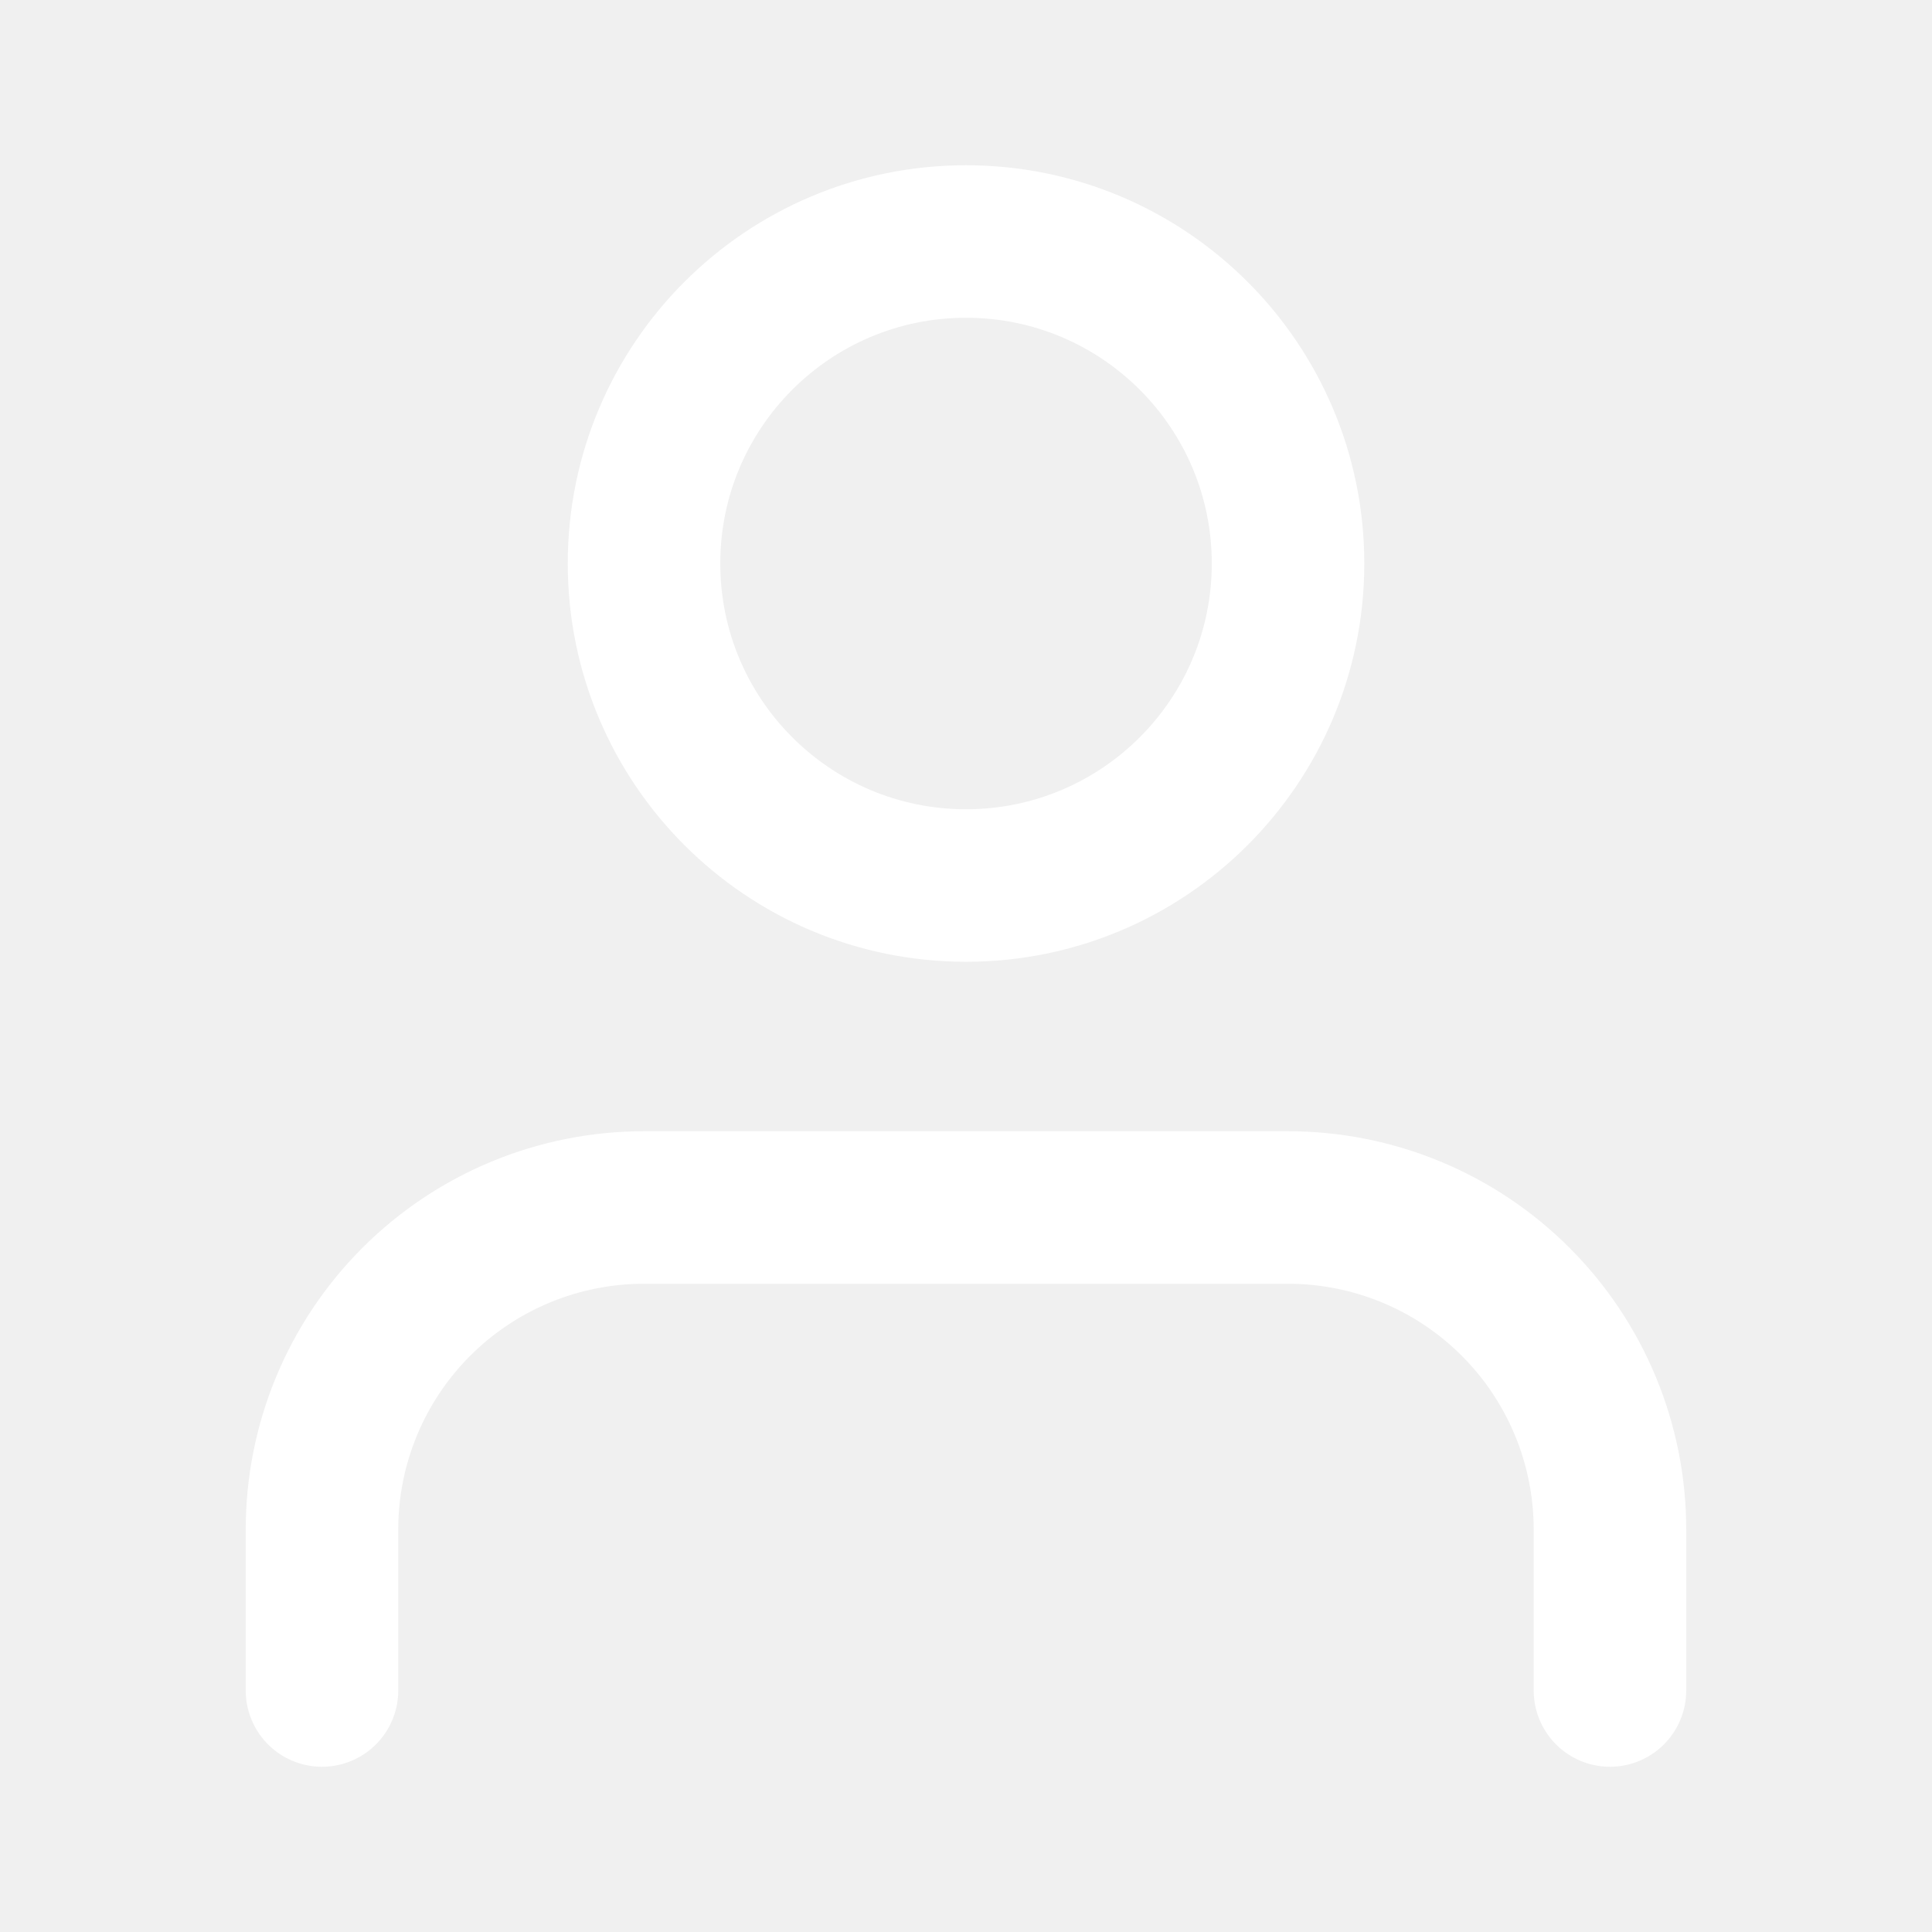
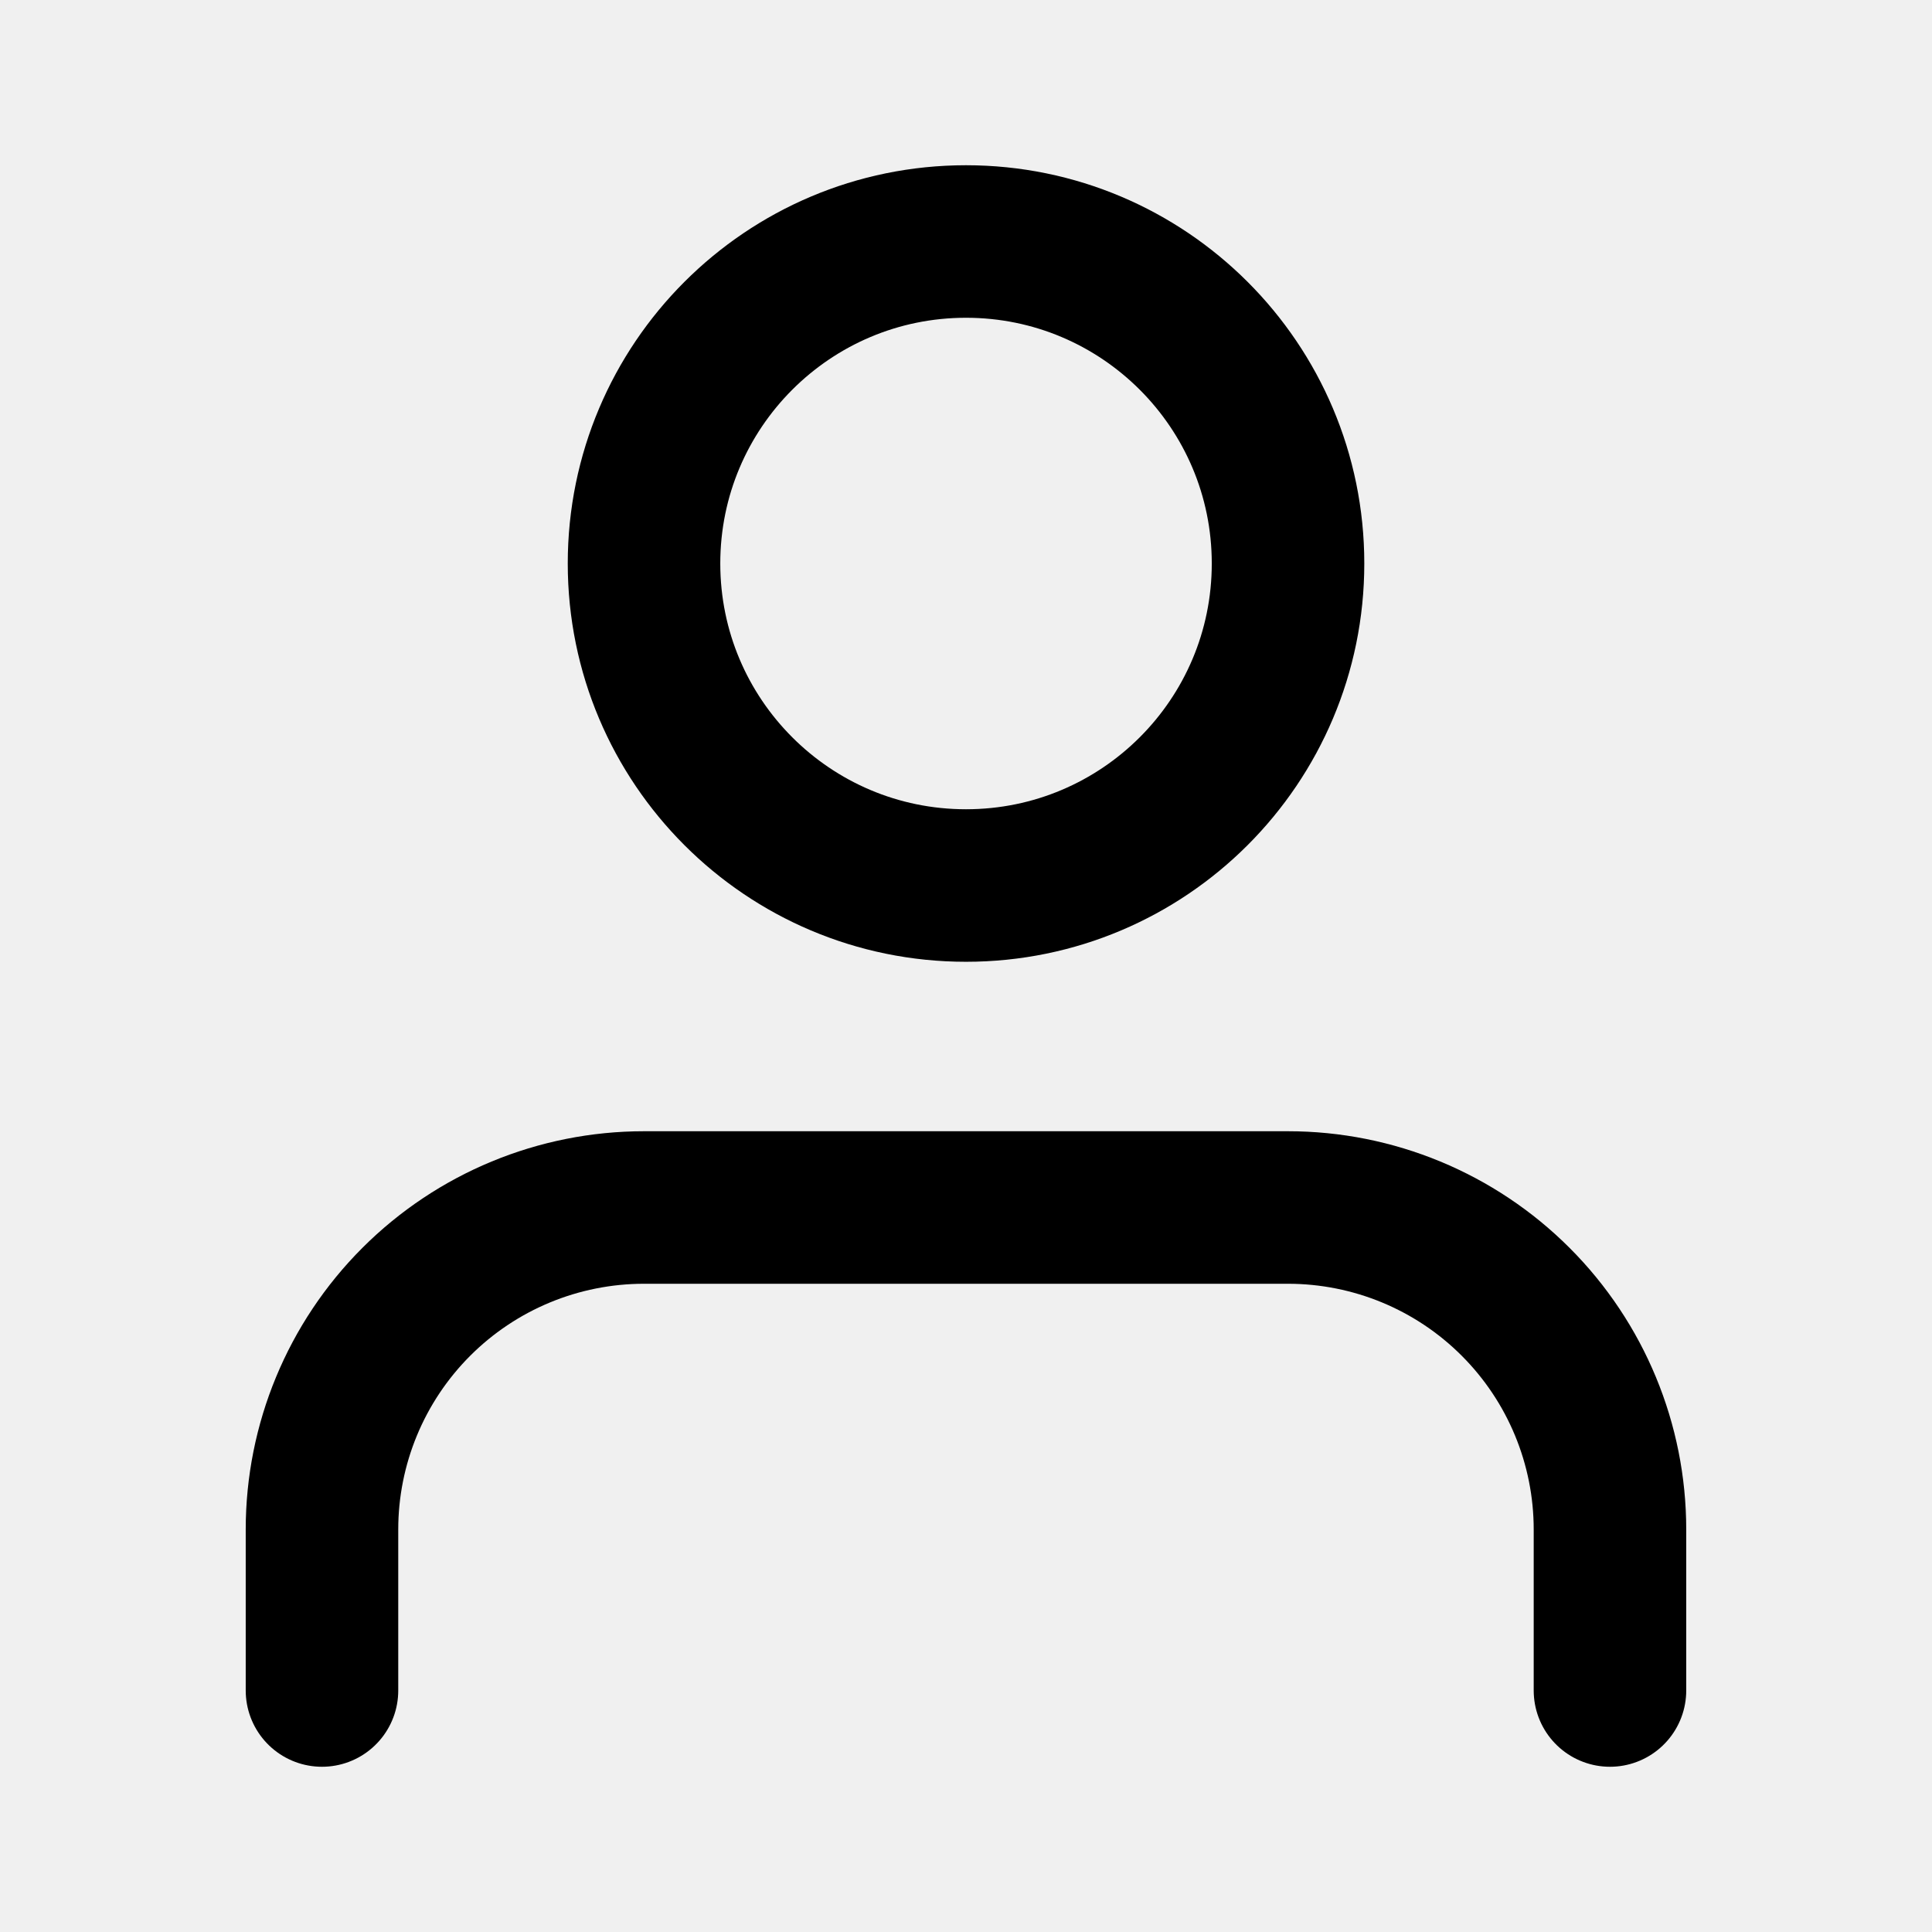
<svg xmlns="http://www.w3.org/2000/svg" width="38" height="38" viewBox="0 0 38 38" fill="none">
-   <path d="M31.666 33.25V30.083C31.666 28.404 30.999 26.793 29.811 25.605C28.624 24.417 27.013 23.75 25.333 23.75H12.666C10.987 23.75 9.376 24.417 8.188 25.605C7 26.793 6.333 28.404 6.333 30.083V33.25" stroke="white" stroke-width="3" stroke-linecap="round" stroke-linejoin="round" />
-   <path d="M19 17.417C22.498 17.417 25.334 14.581 25.334 11.083C25.334 7.586 22.498 4.75 19 4.75C15.502 4.75 12.667 7.586 12.667 11.083C12.667 14.581 15.502 17.417 19 17.417Z" stroke="white" stroke-width="3" stroke-linecap="round" stroke-linejoin="round" />
+   <path d="M31.666 33.25V30.083C31.666 28.404 30.999 26.793 29.811 25.605C28.624 24.417 27.013 23.75 25.333 23.75H12.666C10.987 23.75 9.376 24.417 8.188 25.605C7 26.793 6.333 28.404 6.333 30.083V33.25" stroke="currentColor" stroke-width="3" stroke-linecap="round" stroke-linejoin="round" />
+   <path d="M19 17.417C22.498 17.417 25.334 14.581 25.334 11.083C25.334 7.586 22.498 4.75 19 4.75C15.502 4.75 12.667 7.586 12.667 11.083C12.667 14.581 15.502 17.417 19 17.417Z" stroke="currentColor" stroke-width="3" stroke-linecap="round" stroke-linejoin="round" />
</svg>
